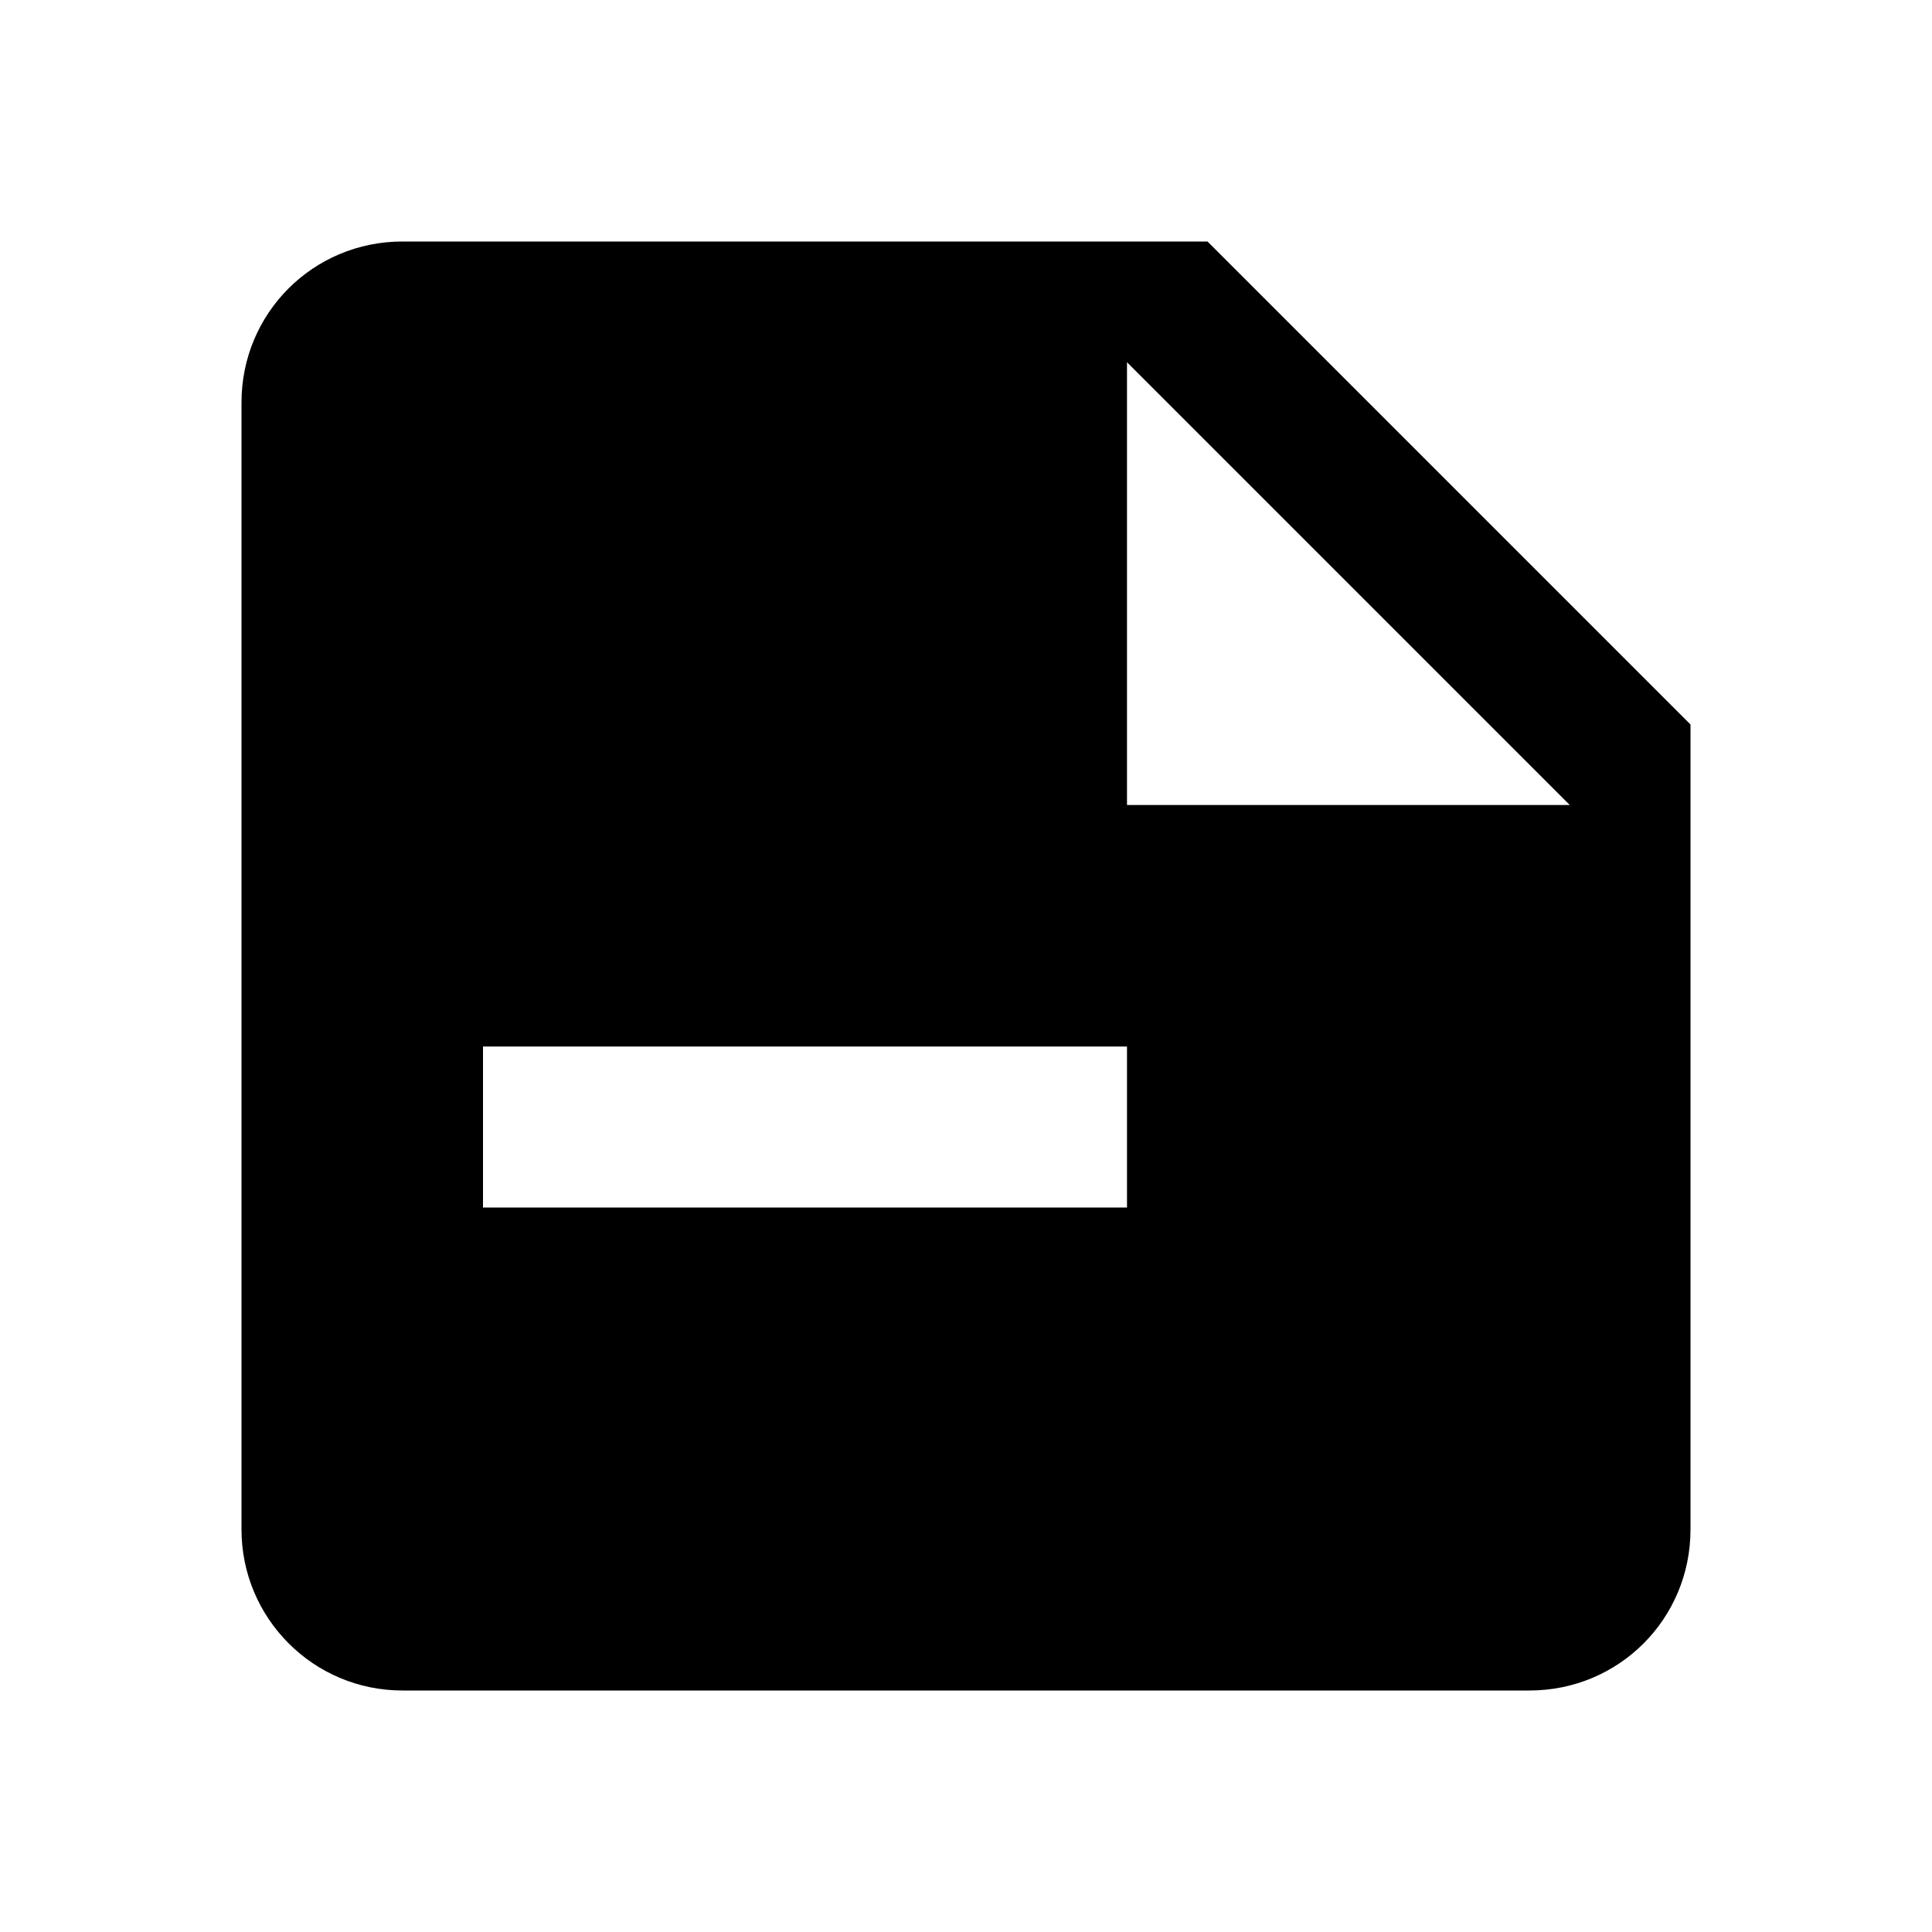
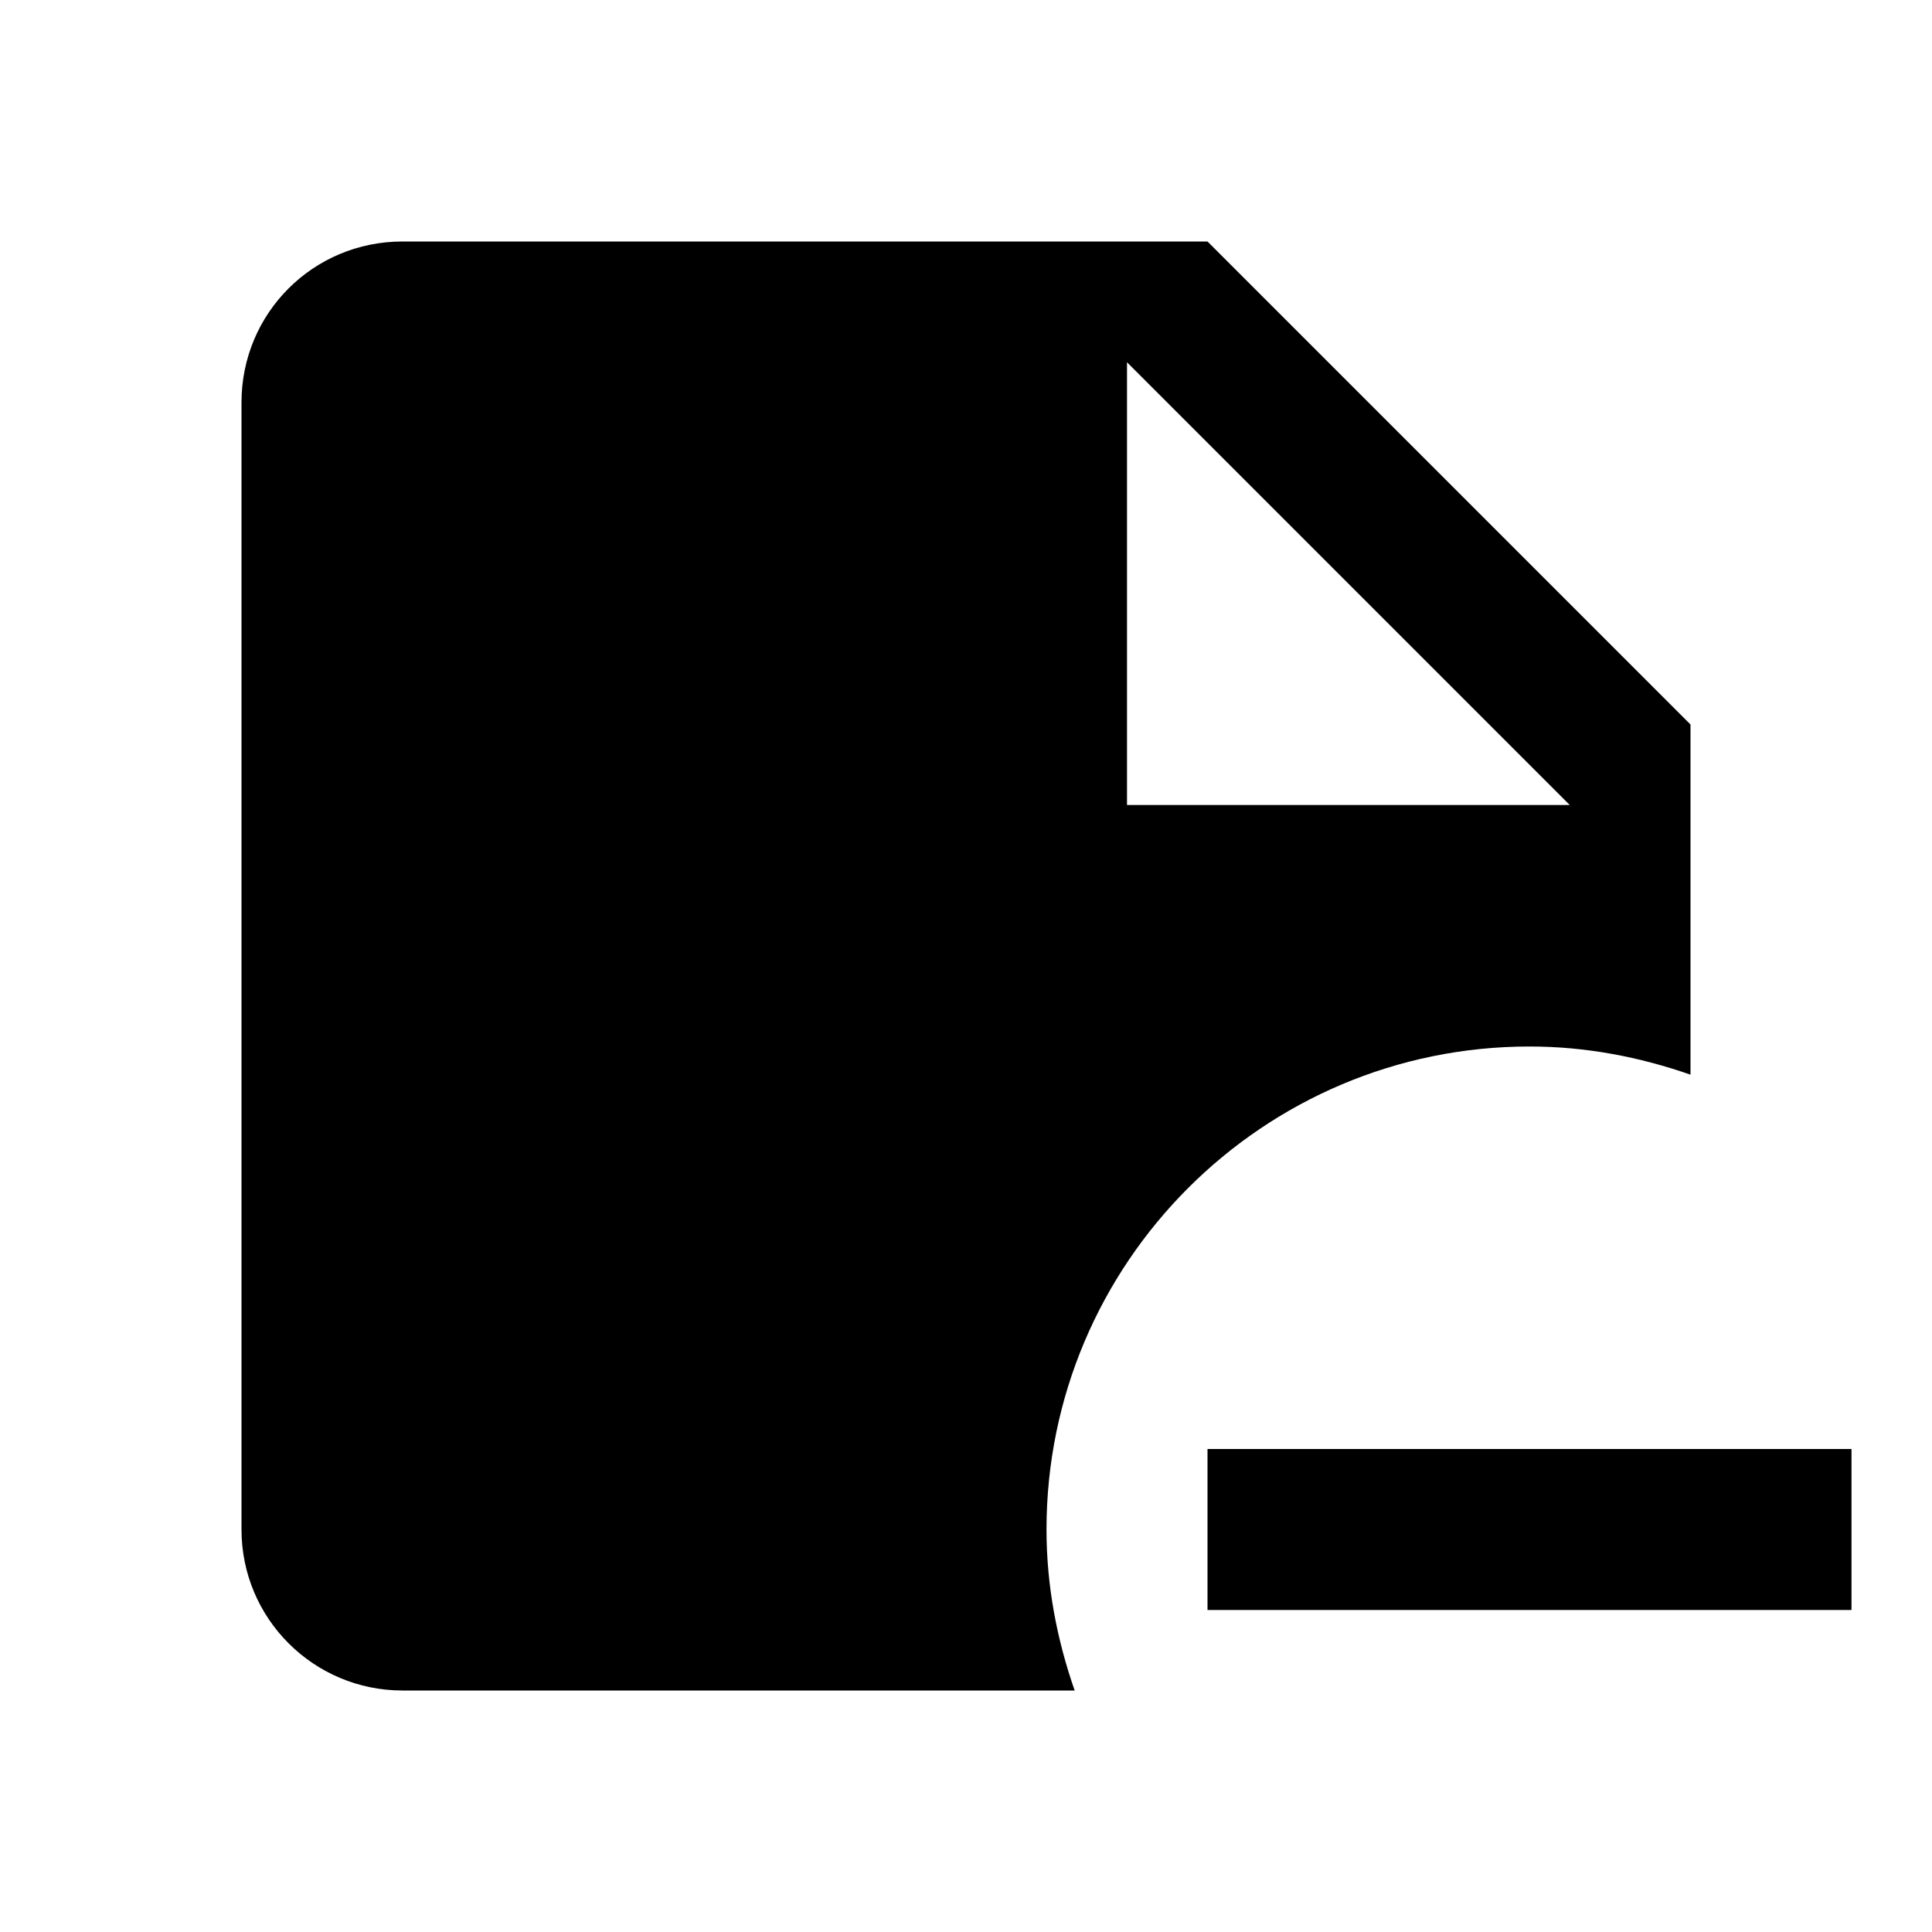
<svg xmlns="http://www.w3.org/2000/svg" width="24" height="24">
-   <path d="M15 3H5C3.89 3 3 3.89 3 5V19C3 20.1 3.89 21 5 21H19C20.11 21 21 20.11 21 19V9L15 3M14 15H6V13H14V15M14 10V4.5L19.5 10H14Z" />
+   <path d="M19 13C19.7 13 20.37 13.13 21 13.35V9L15 3H5C3.89 3 3 3.89 3 5V19C3 20.11 3.9 21 5 21H13.35C13.13 20.37 13 19.7 13 19C13 15.69 15.69 13 19 13M14 4.5L19.5 10H14V4.5M23 18V20H15V18H23Z" />
</svg>
